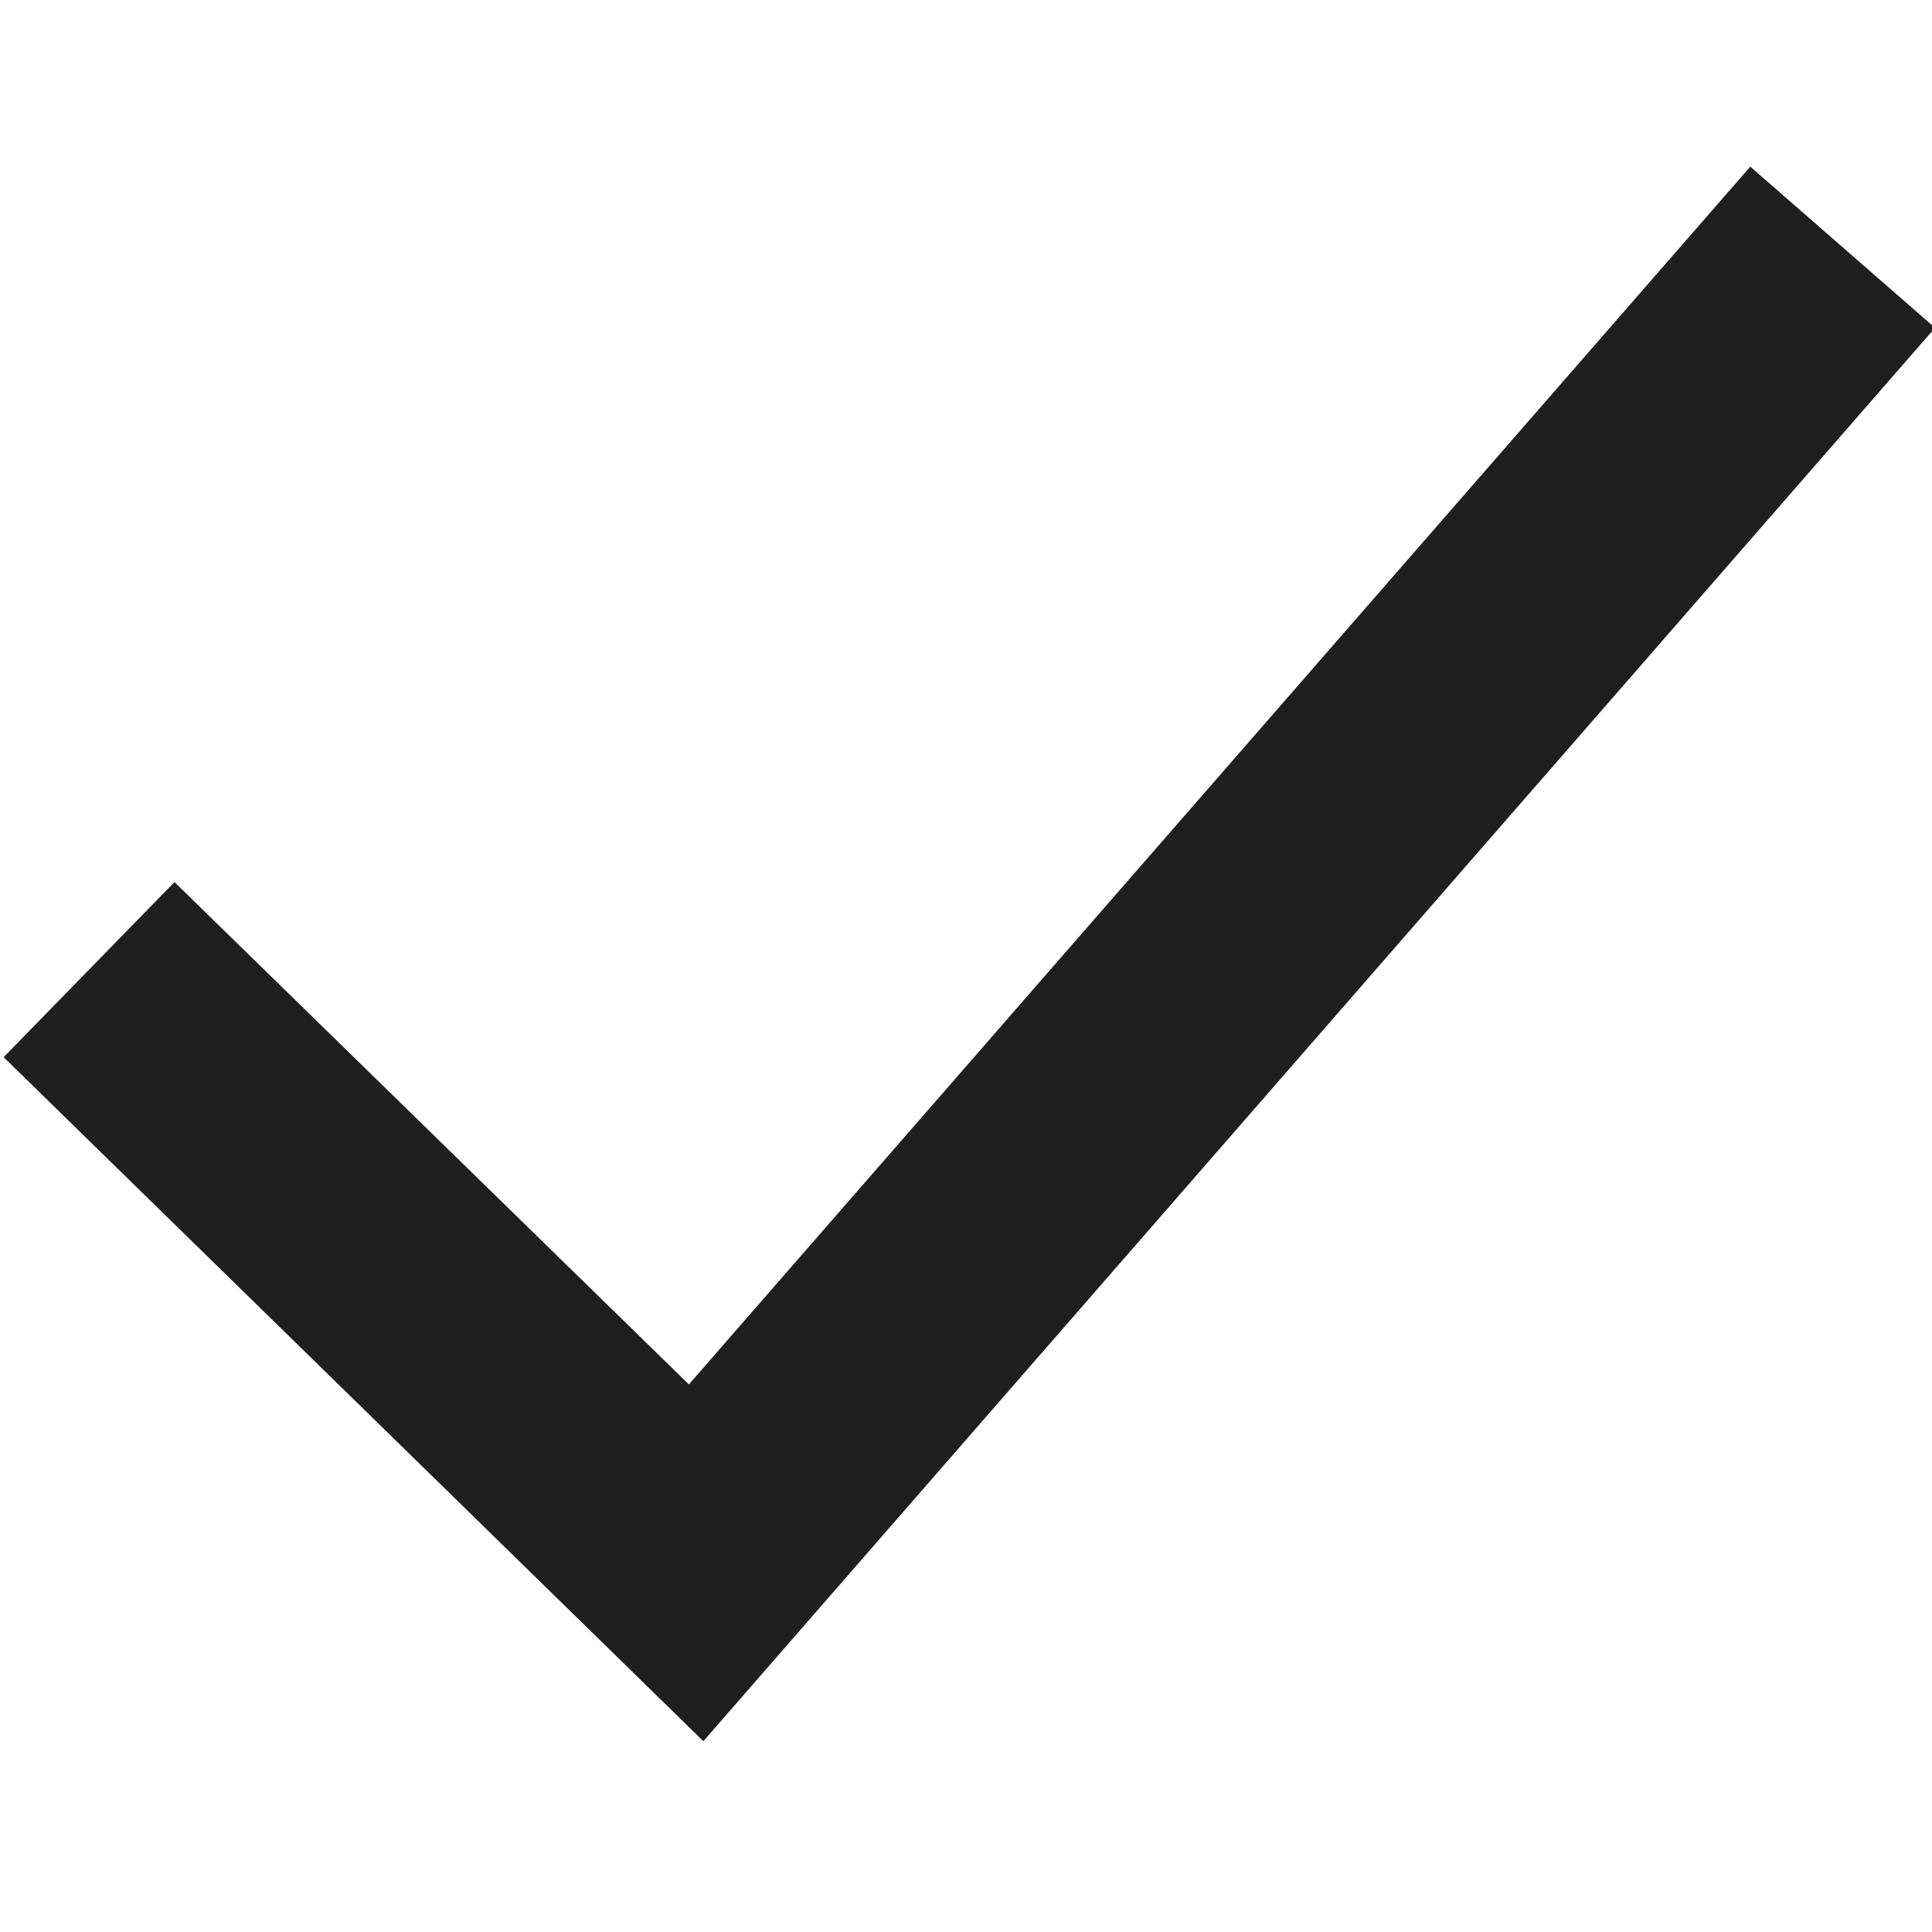
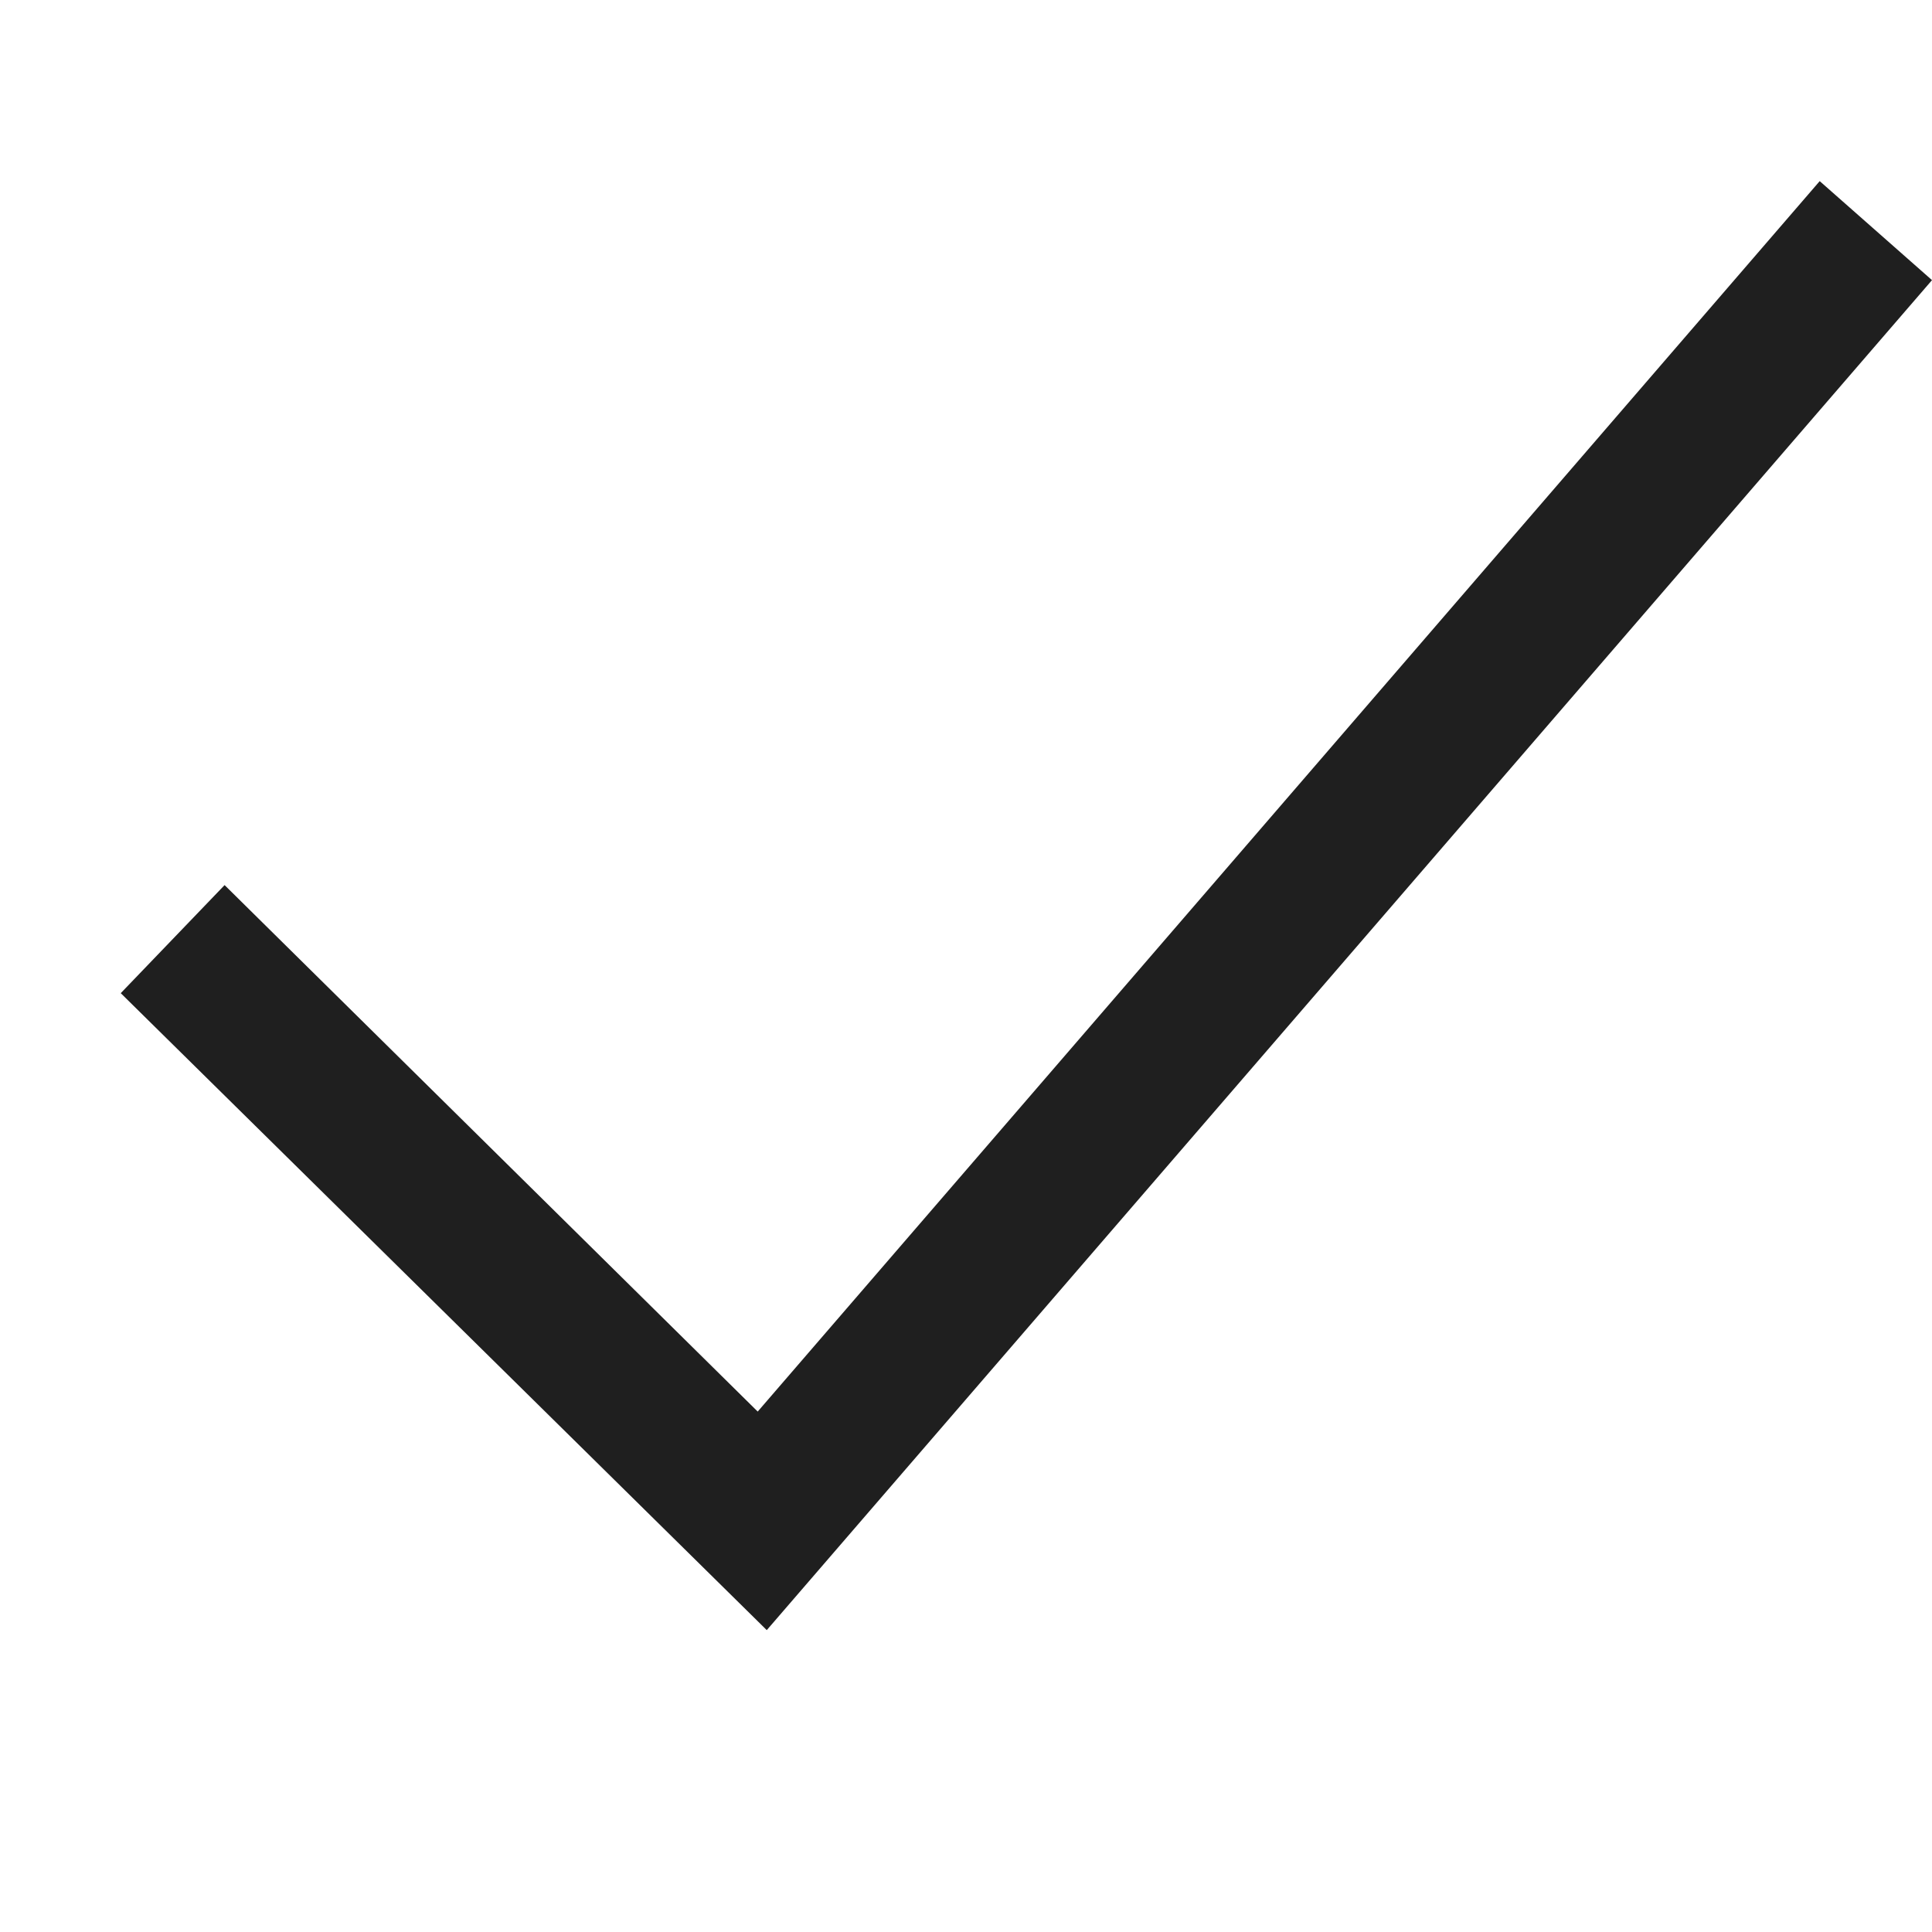
<svg xmlns="http://www.w3.org/2000/svg" viewBox="0 0 32 32">
  <defs>
    <style>.a{fill:#1f1f1f;}</style>
  </defs>
-   <polygon class="a" points="11.65 28.84 0.06 17.51 2.89 14.61 11.41 22.93 28.99 2.76 32.05 5.43 11.65 28.84" />
+   <polygon class="a" points="12.7 27 2 16.45 3.72 14.66 12.55 23.38 30.14 3 32 4.64 12.7 27" />
</svg>
